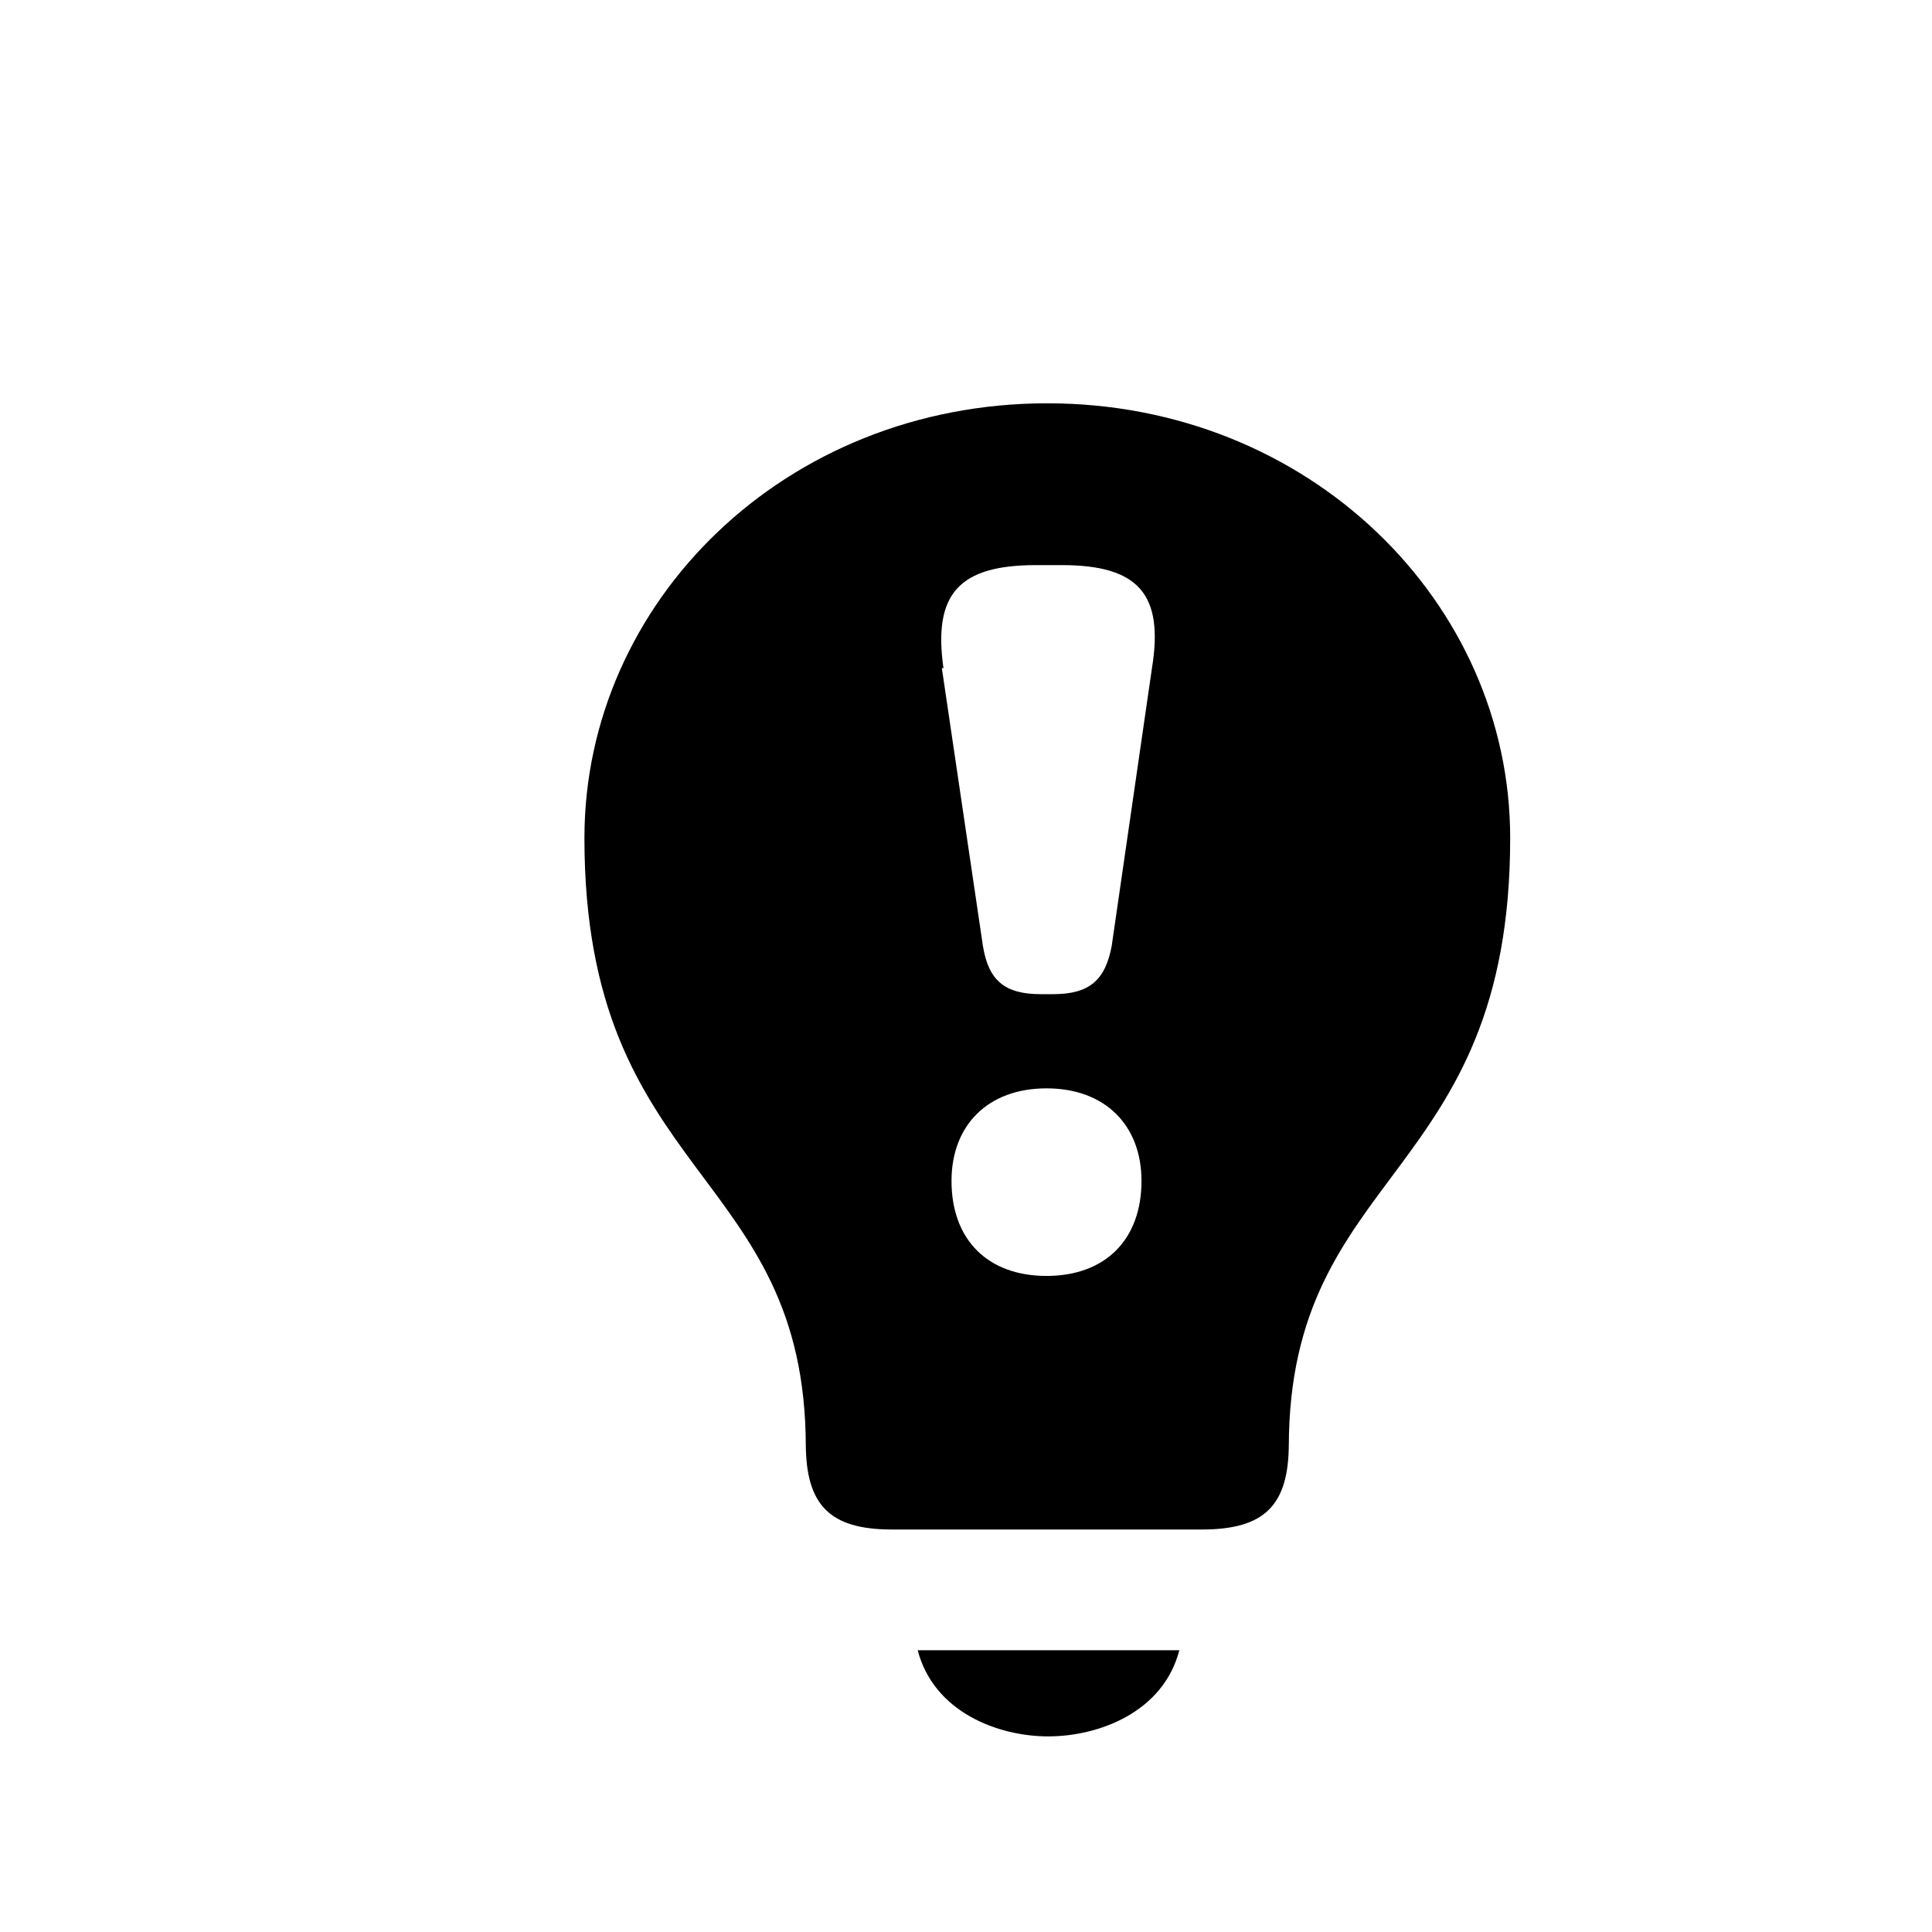
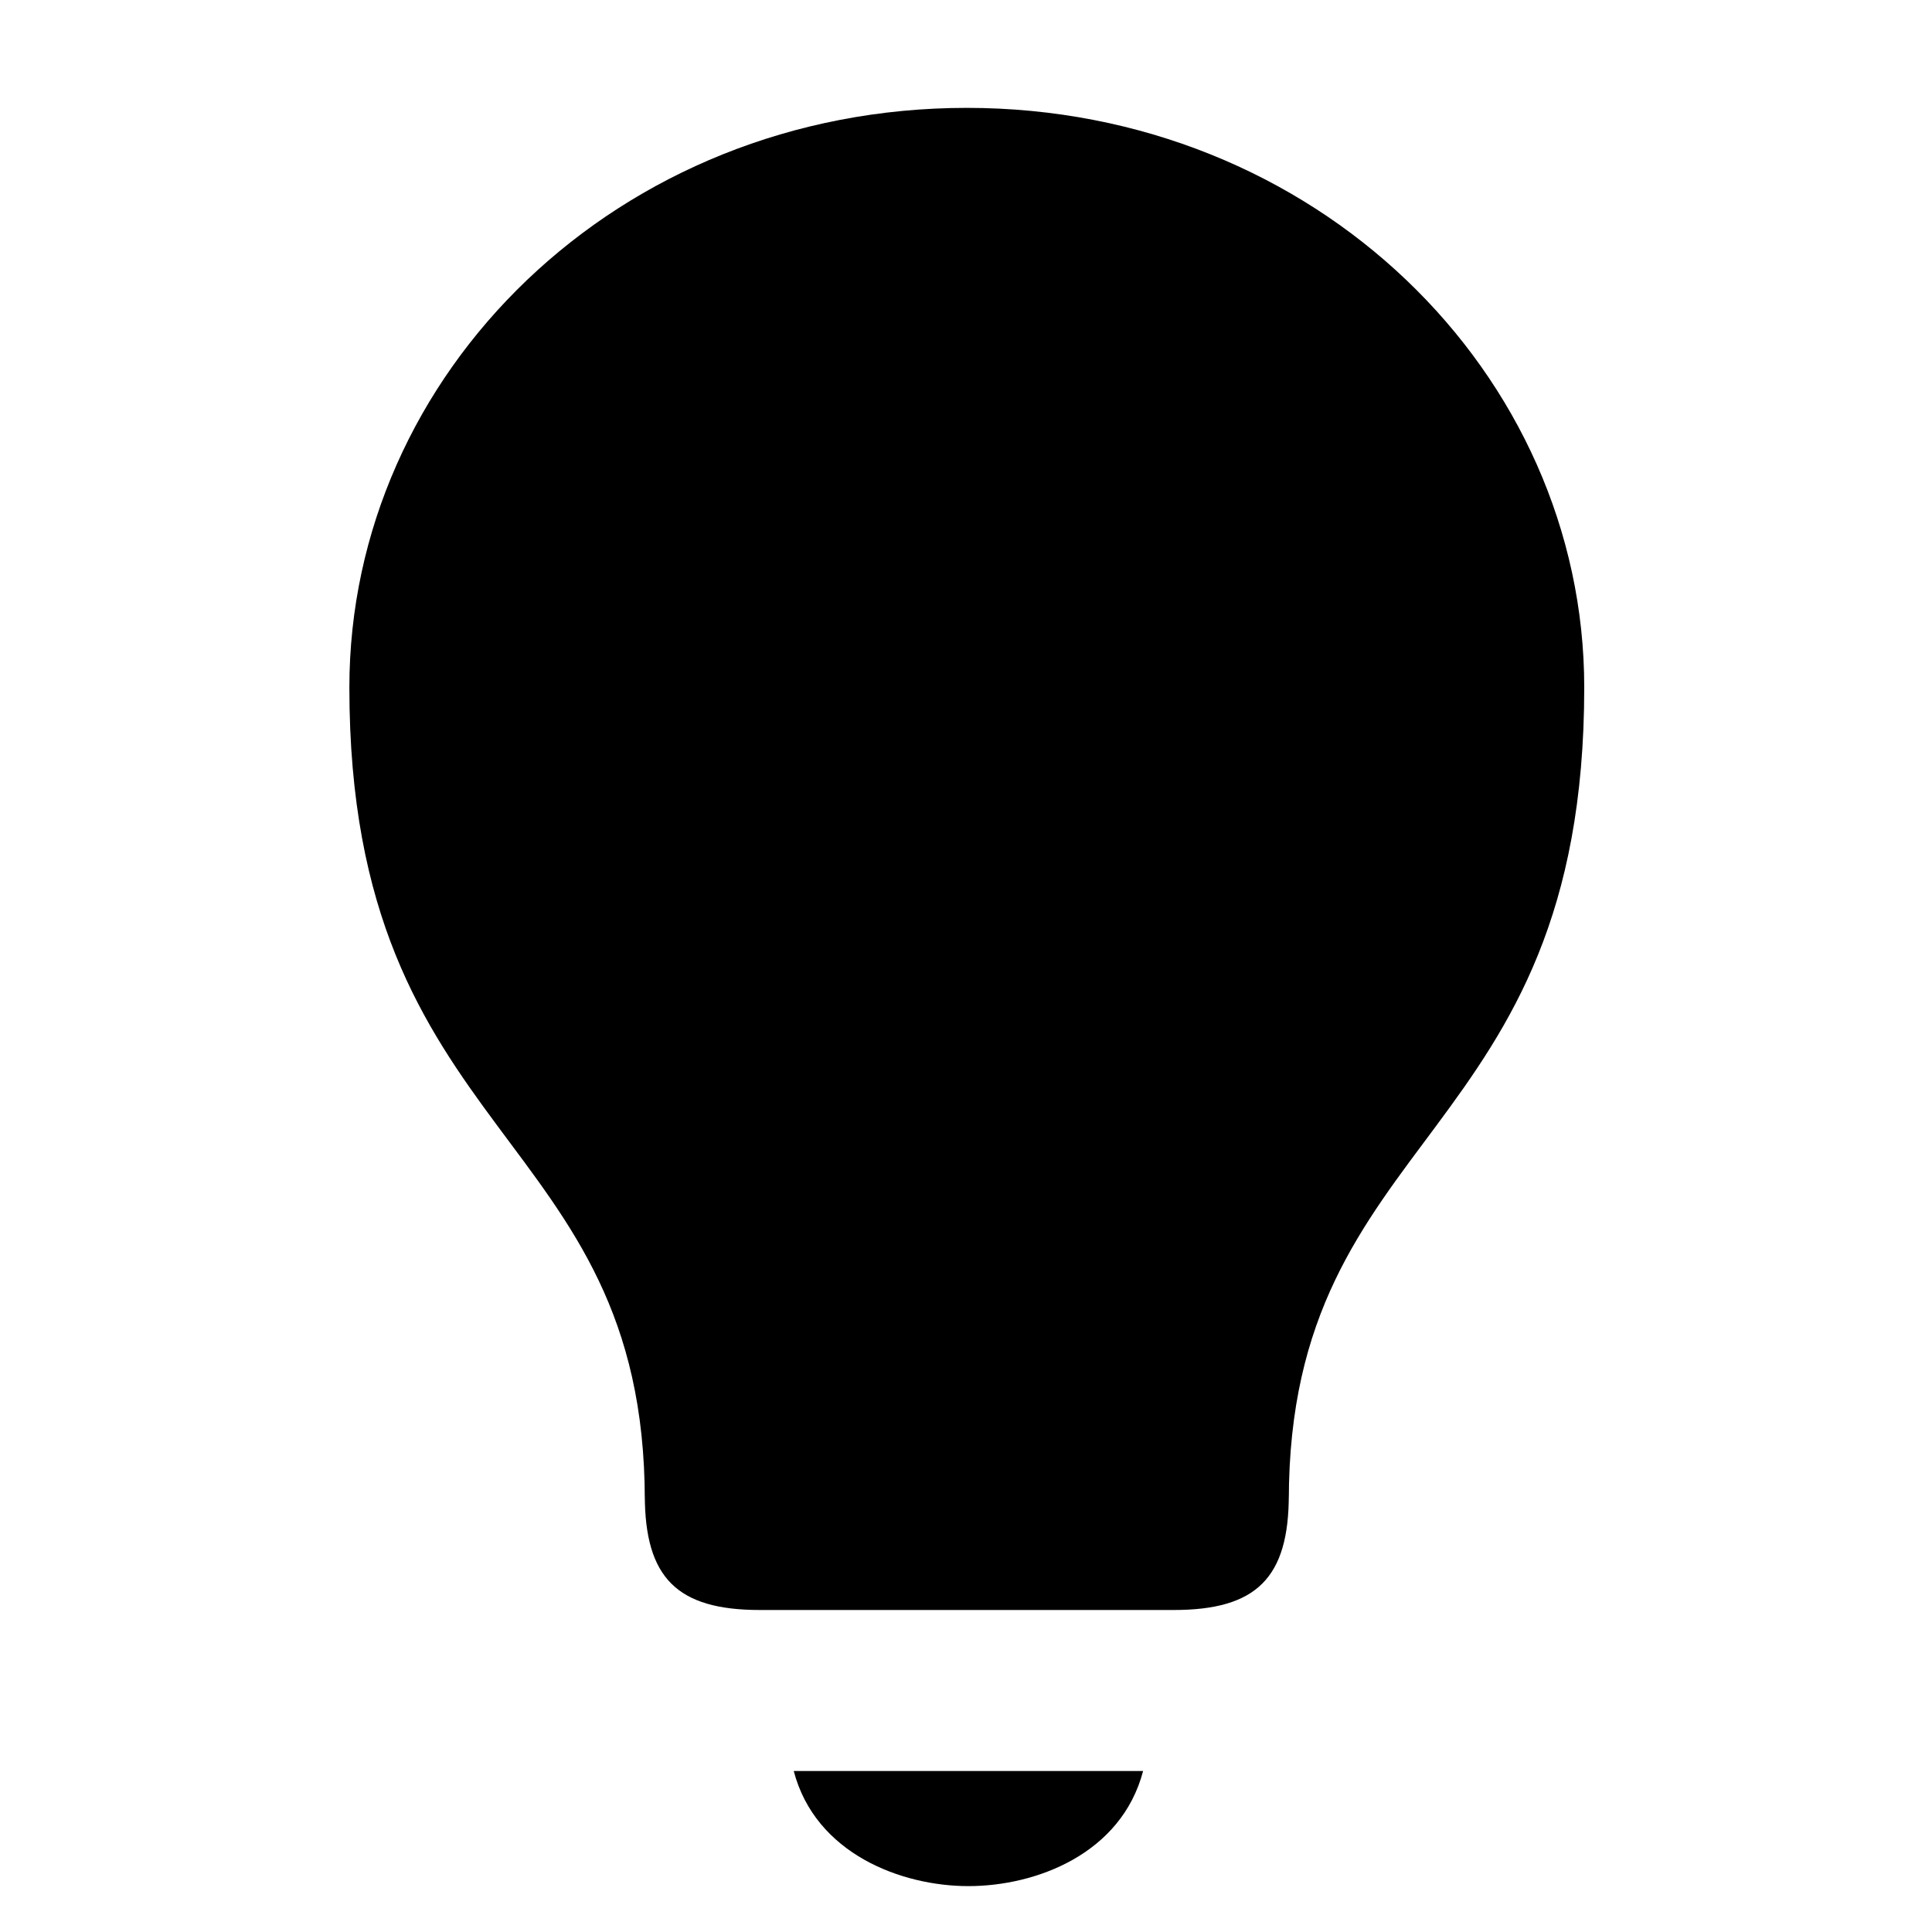
- <svg xmlns="http://www.w3.org/2000/svg" viewBox="0 0 24 24" fill="currentColor">
-   <path d="M11.08,19C10.31,19,10.01,18.7,10.01,17.93L10.01,17.98C10.01,14.51,7.26,14.66,7.26,10.41C7.26,7.48,9.75,5.01,13.01,5.01C16.26,5.01,18.76,7.48,18.76,10.41C18.76,14.66,16.01,14.51,16.01,17.98L16.01,17.93C16.01,18.7,15.71,19,14.93,19ZM14.65,20.5C14.45,21.27,13.65,21.57,13.02,21.57C12.4,21.57,11.6,21.27,11.4,20.5ZM11.7,8.3L12.21,11.75C12.28,12.18,12.48,12.35,12.93,12.35L13.08,12.35C13.53,12.35,13.73,12.18,13.81,11.75L14.31,8.3C14.46,7.38,14.14,7.02,13.19,7.02L12.87,7.02C11.91,7.02,11.59,7.38,11.72,8.3ZM14.18,14.67C14.18,13.98,13.73,13.52,13,13.52C12.27,13.52,11.82,13.98,11.82,14.67C11.82,15.4,12.27,15.85,13,15.85C13.73,15.85,14.18,15.4,14.18,14.67Z" />
+ <svg xmlns="http://www.w3.org/2000/svg" viewBox="0 0 24 24">
+   <path d="M14.57,20L9.44,20C8.41,20,8.01,19.6,8.01,18.57L8.01,18.64C8.01,14.01,4.34,14.21,4.34,8.54C4.34,4.64,7.67,1.34,12.01,1.34C16.34,1.34,19.68,4.64,19.68,8.54C19.68,14.21,16.01,14.01,16.01,18.64L16.01,18.57C16.01,19.6,15.61,20,14.58,20Z" fill="currentColor" />
+   <path d="M9.87,22L14.2,22C13.93,23.03,12.87,23.43,12.03,23.43C11.2,23.43,10.13,23.03,9.86,22Z" fill="currentColor" />
+   <path d="M10.27,5.73L10.94,10.33C11.04,10.9,11.31,11.13,11.91,11.13L12.11,11.13C12.71,11.13,12.98,10.9,13.08,10.33L13.75,5.73C13.95,4.5,13.52,4.03,12.25,4.03L11.82,4.03C10.55,4.03,10.12,4.5,10.29,5.73Z" fill="currentColor" />
+   <path d="M13.57,14.23C13.57,13.3,12.97,12.7,12,12.7C11.03,12.7,10.43,13.3,10.43,14.23C10.43,15.2,11.03,15.8,12,15.8C12.97,15.8,13.57,15.2,13.57,14.23Z" fill="currentColor" />
</svg>
